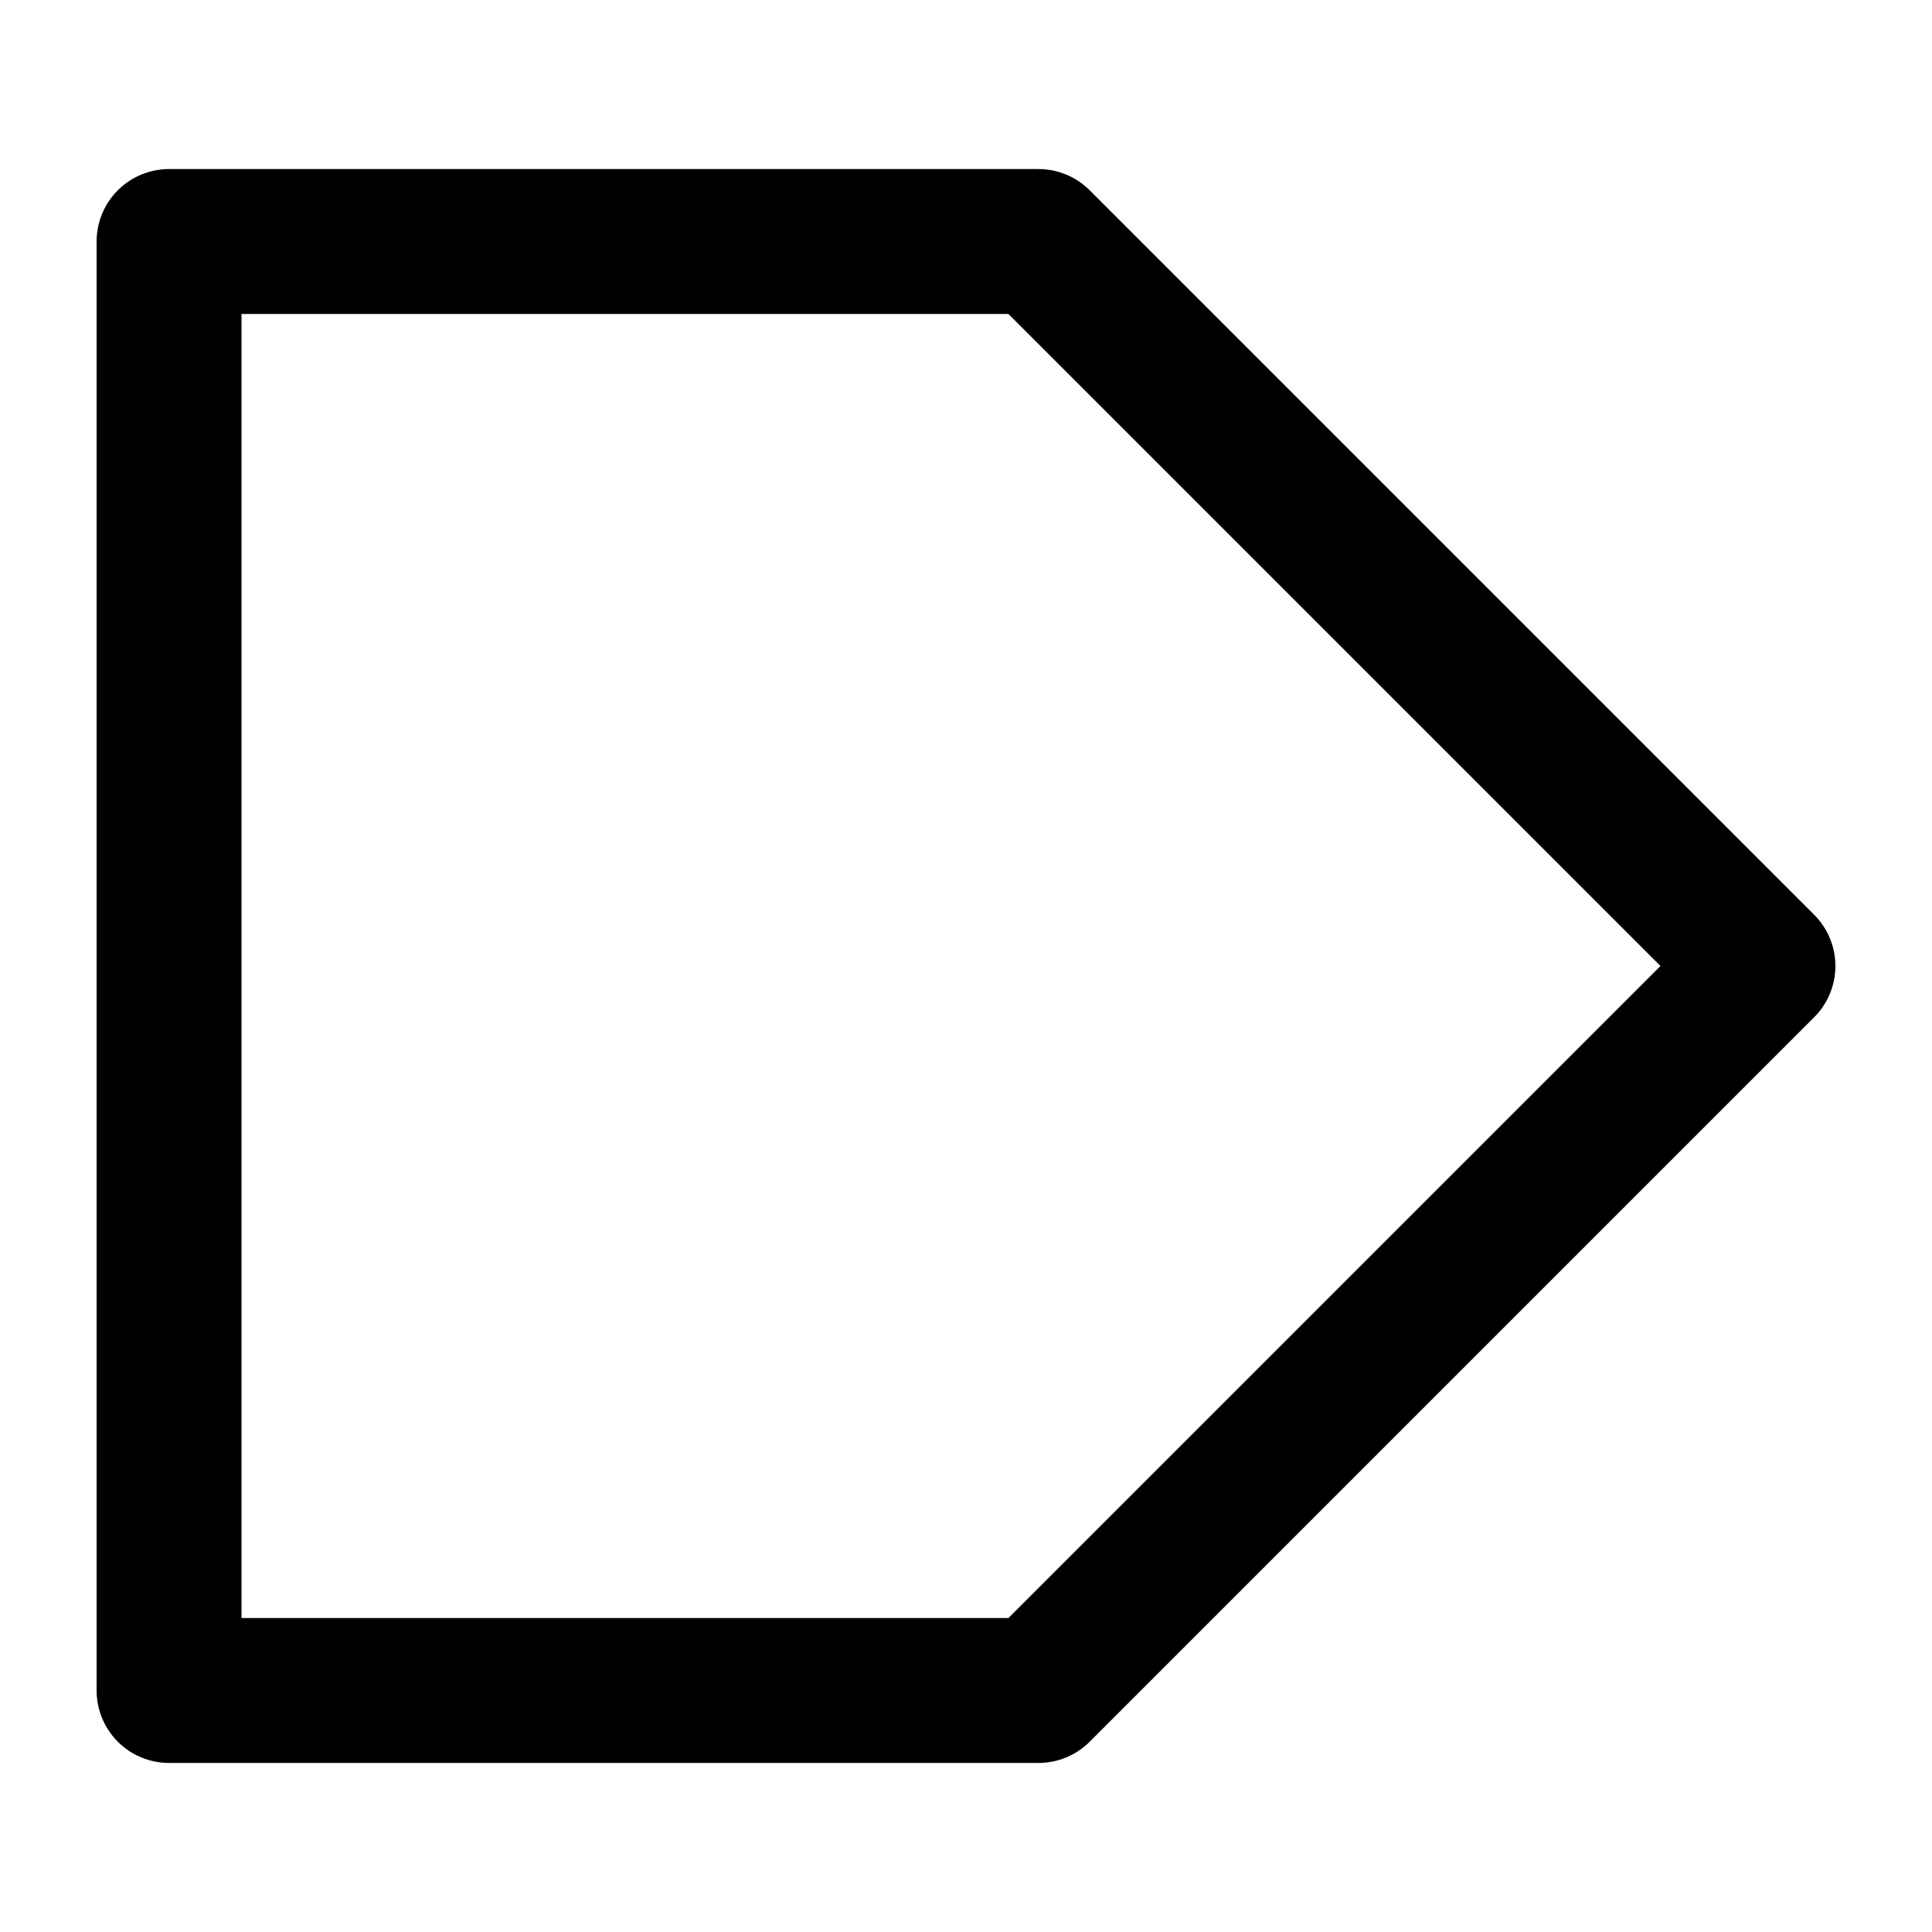
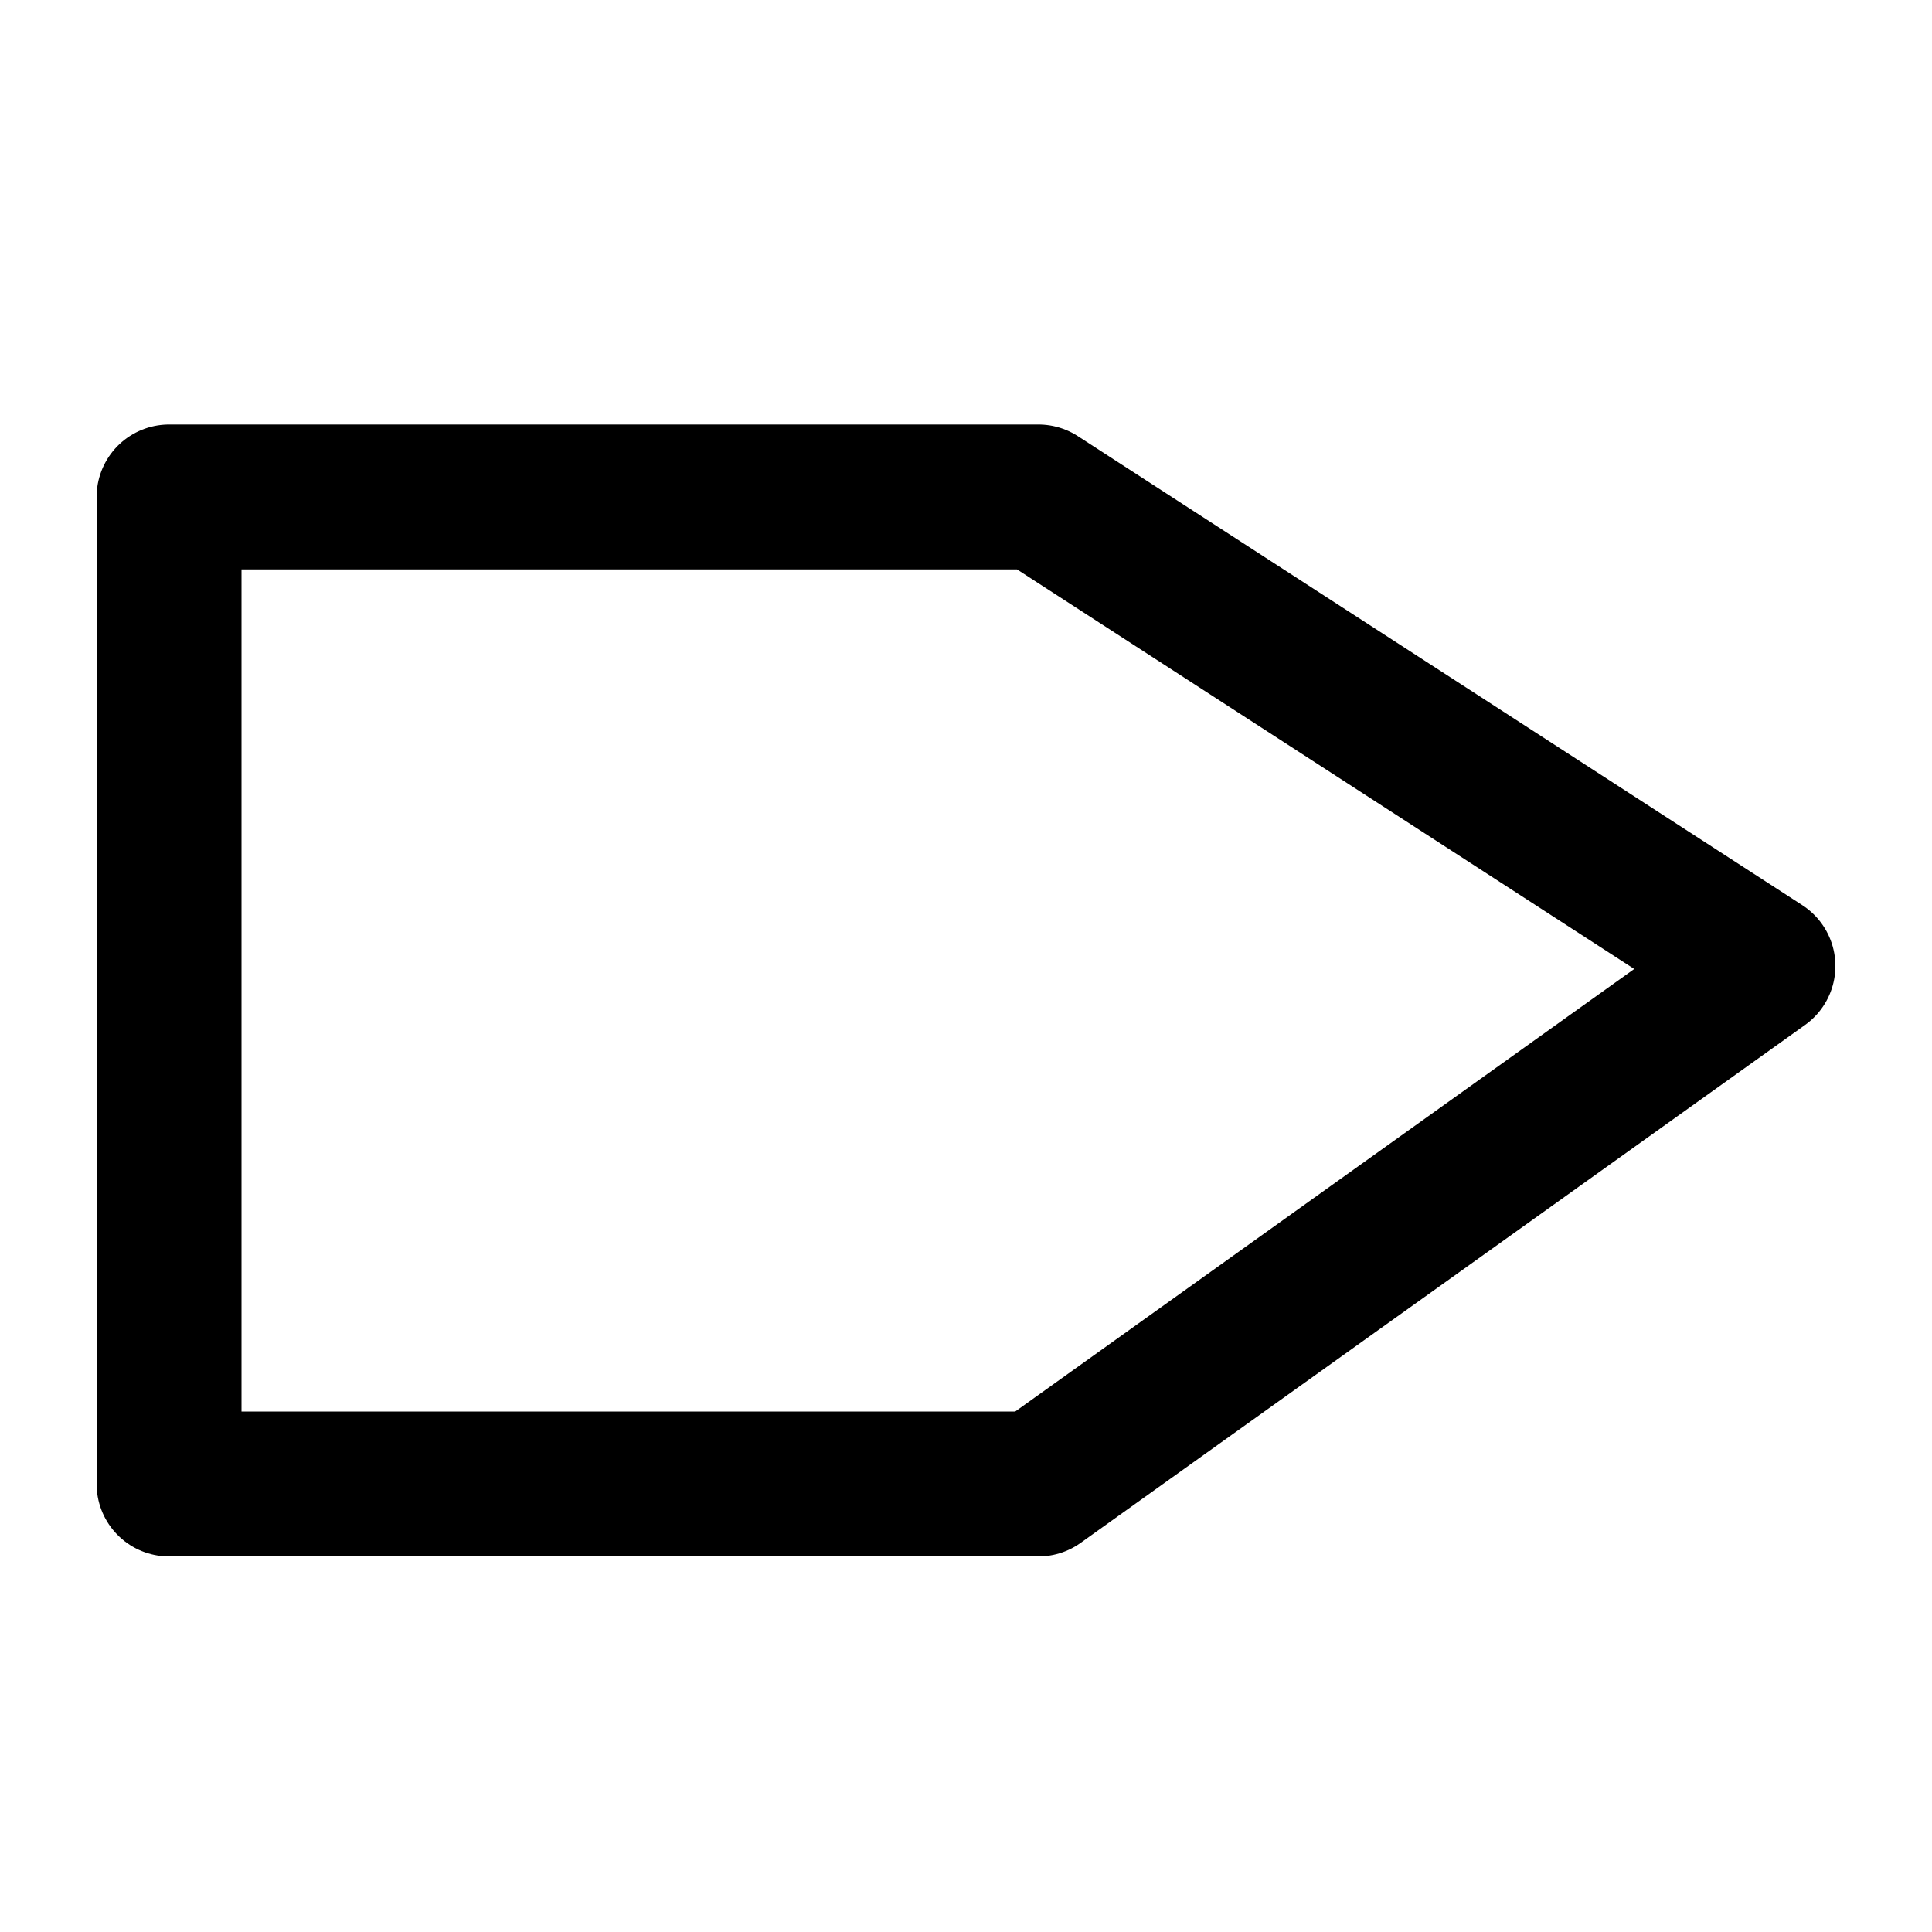
- <svg xmlns="http://www.w3.org/2000/svg" version="1.1" width="50" height="50" id="svg2" xml:space="preserve">
+ <svg xmlns="http://www.w3.org/2000/svg" id="svg2" version="1.1" width="50" height="50" xml:space="preserve">
  <defs id="defs6" />
-   <g transform="matrix(1.25,0,0,-1.25,0,50)" id="g10">
-     <g transform="translate(3.5,5)" id="g12">
-       <path d="M 0,0 18,0 33,15 18,30 0,30 0,0 z" id="path14" style="fill:none;stroke:#000000;stroke-width:3;stroke-linecap:round;stroke-linejoin:round;stroke-miterlimit:4;stroke-opacity:1;stroke-dasharray:none" />
-     </g>
+   <g id="g10" transform="matrix(1.25,0,0,-1.25,0,50)">
+     <path id="path14" style="fill:none;stroke:#000000;stroke-width:3;stroke-linecap:round;stroke-linejoin:round;stroke-miterlimit:4;stroke-opacity:1;stroke-dasharray:none" d="m 3.5,9.276 18,0 L 36.5,20 l -15,9.711 -18,0 z" />
  </g>
</svg>
